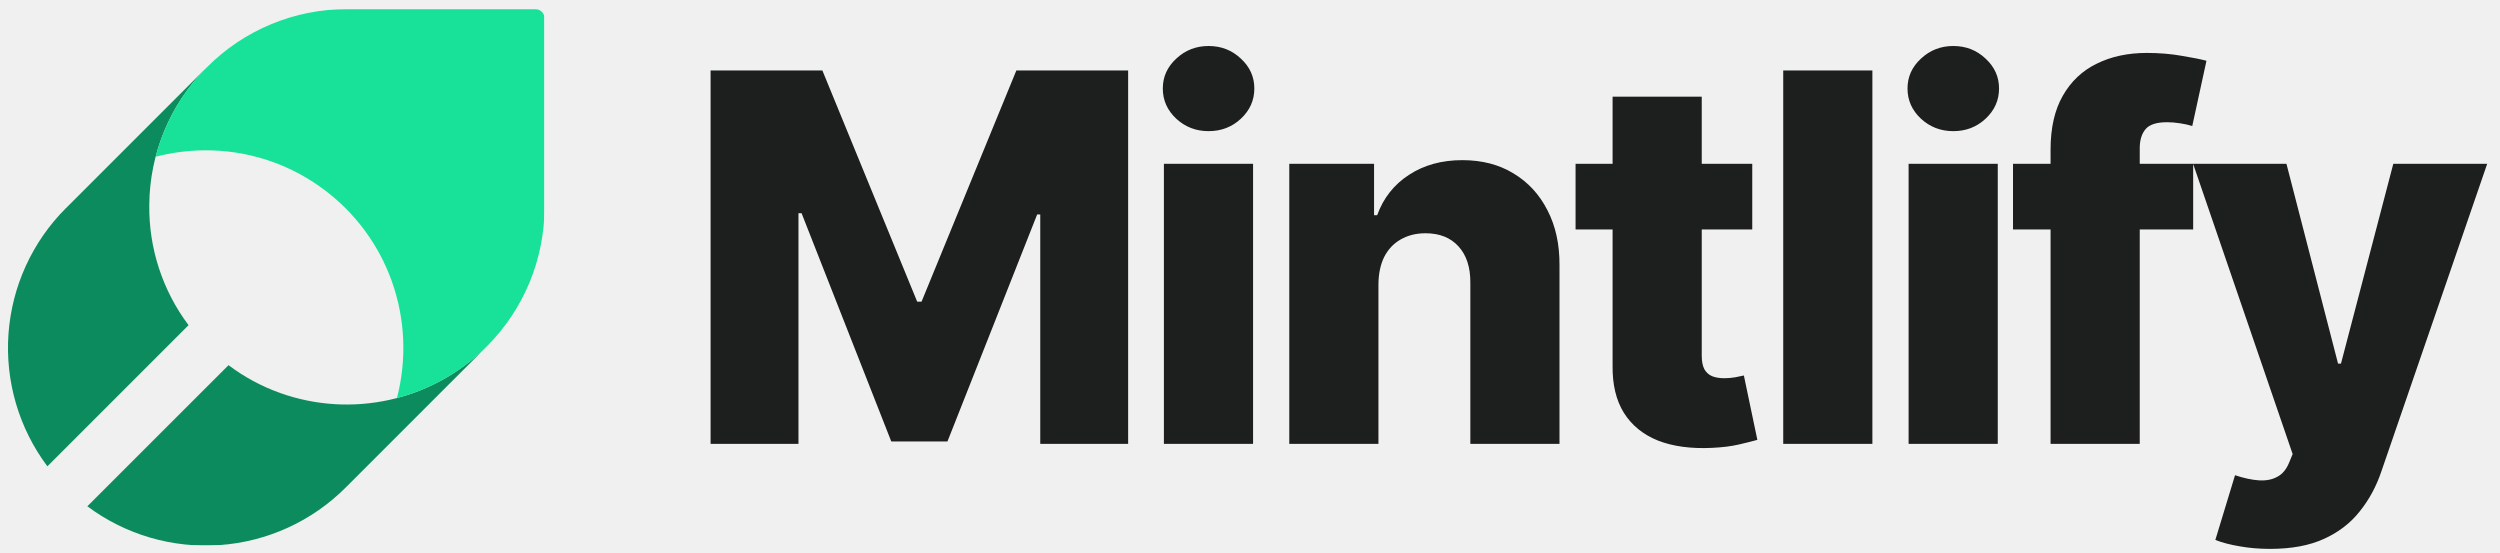
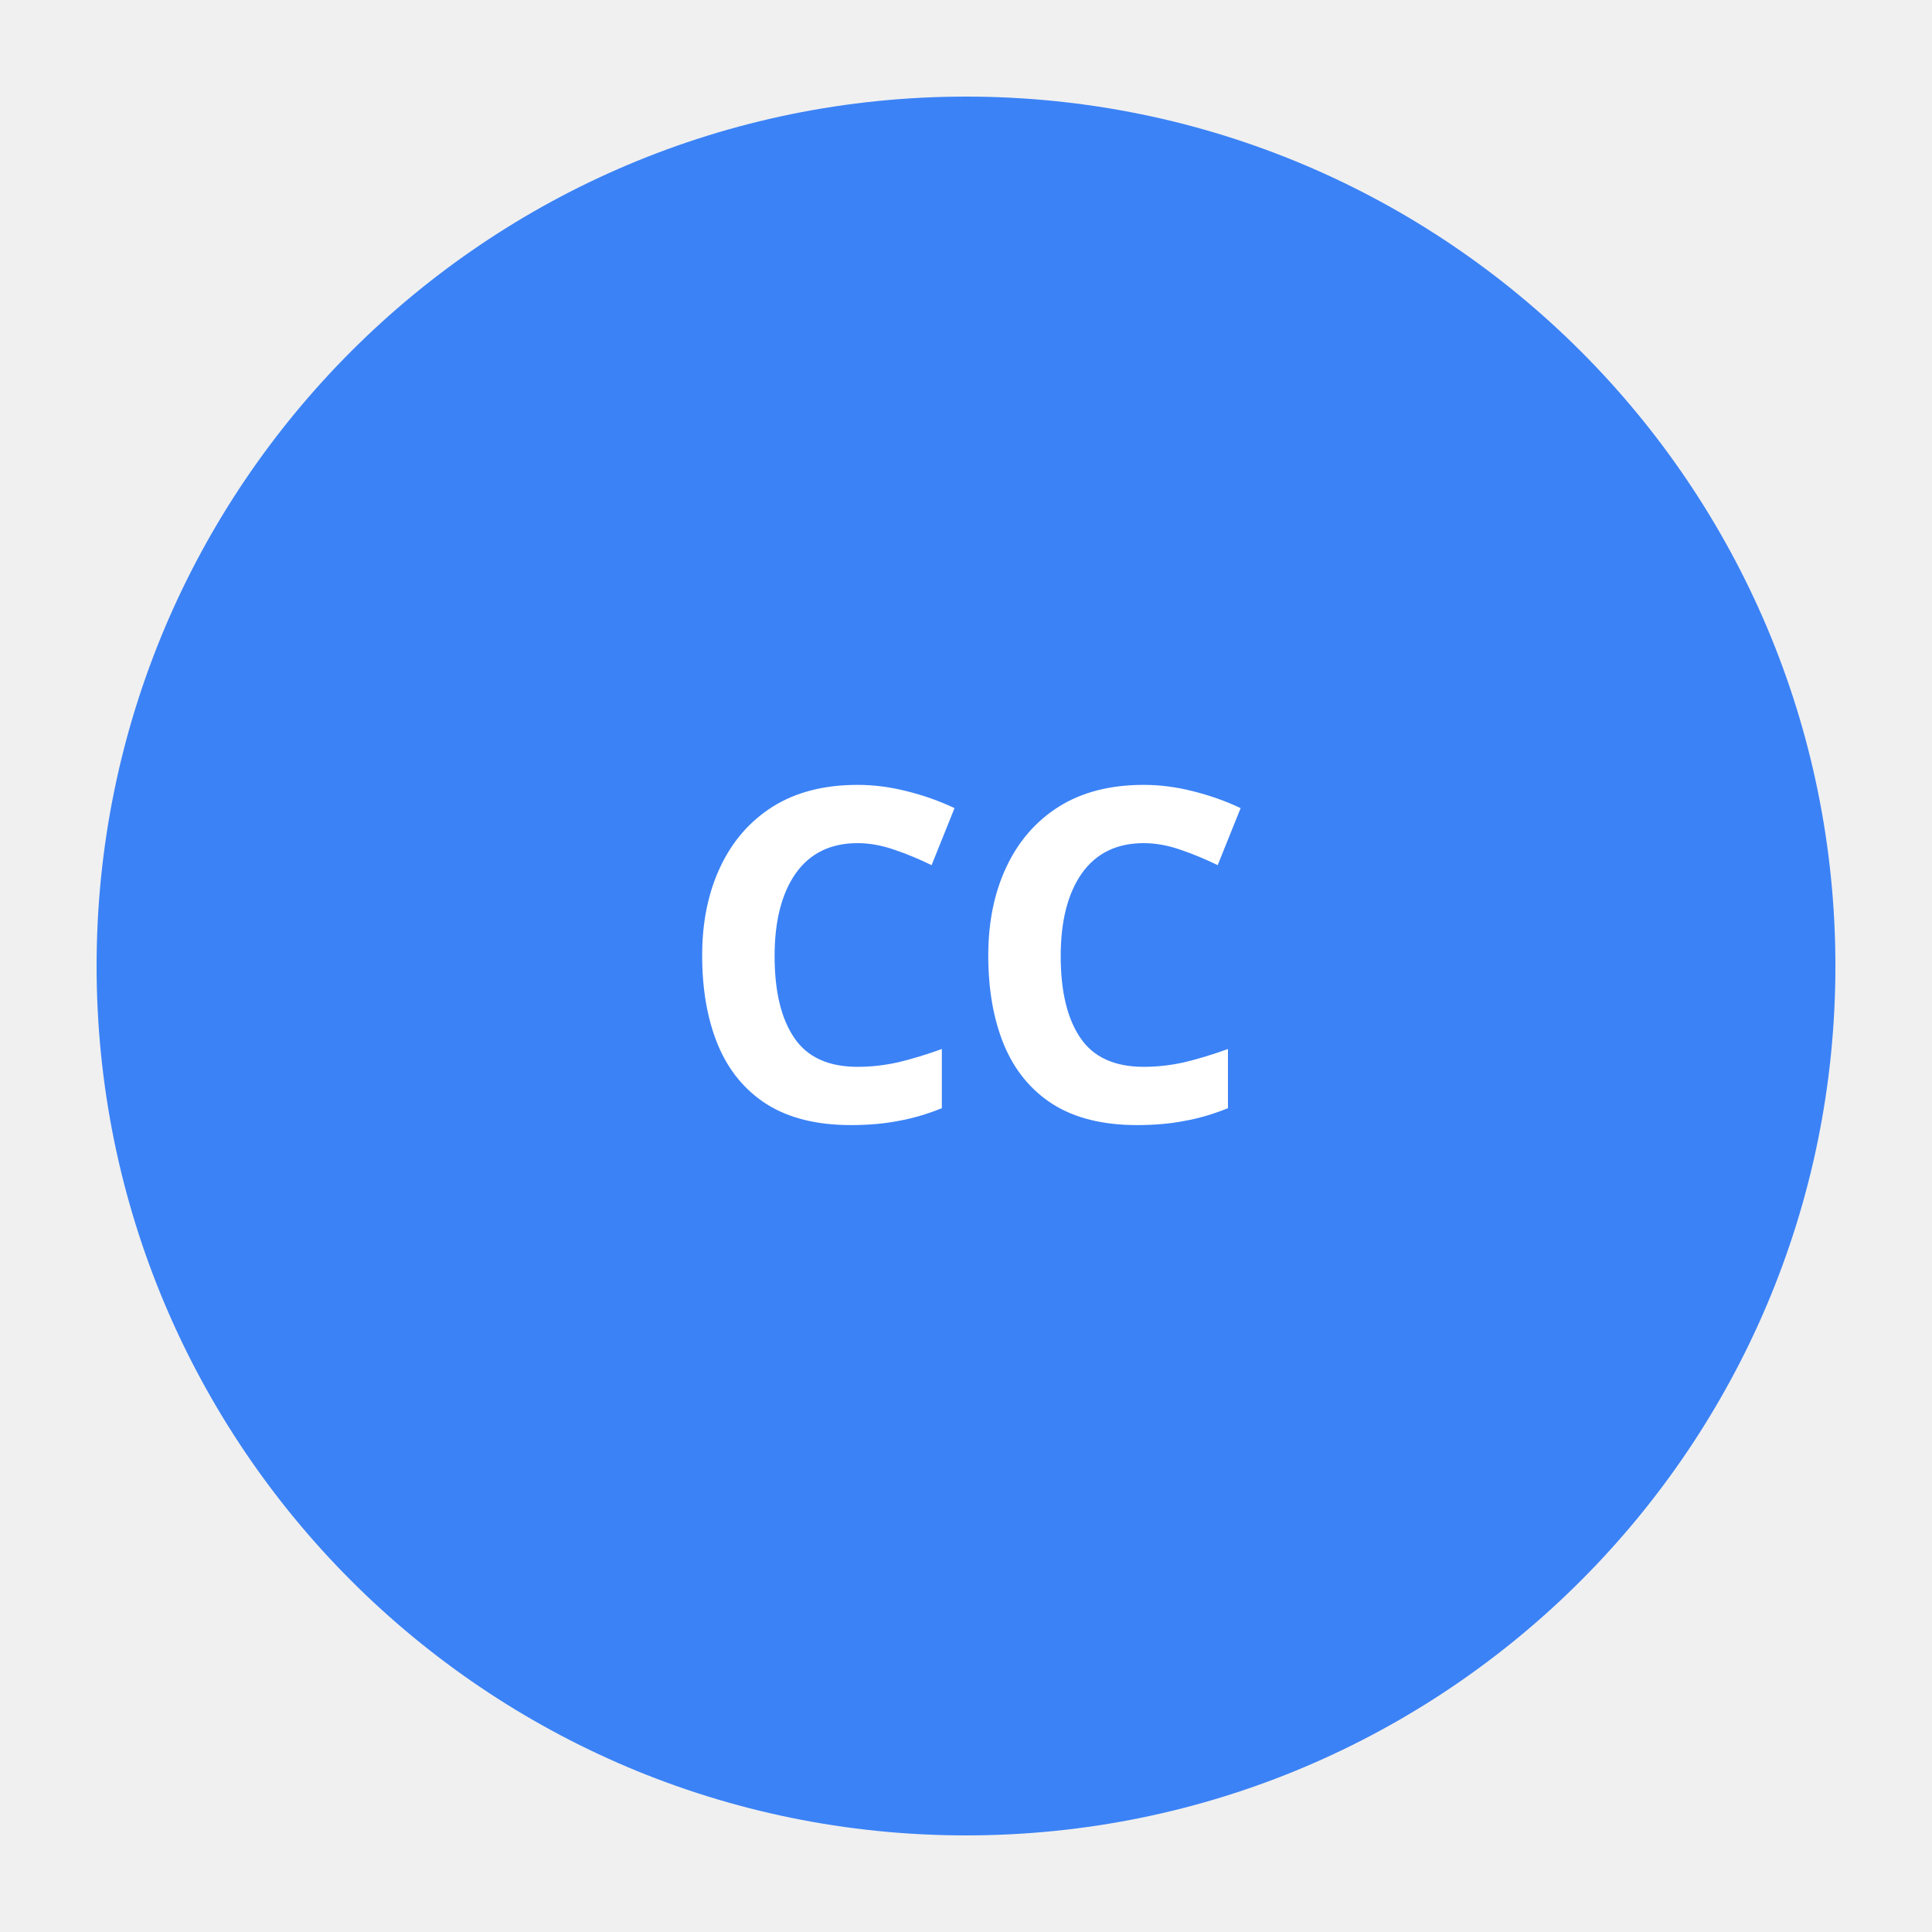
- <svg xmlns="http://www.w3.org/2000/svg" width="2191" height="484" viewBox="0 0 2191 484" fill="none">
-   <g clip-path="url(#clip0_2098_17)">
-     <mask id="mask0_2098_17" style="mask-type:luminance" maskUnits="userSpaceOnUse" x="0" y="0" width="2191" height="484">
-       <path d="M2191 0H0V484H2191V0Z" fill="white" />
-     </mask>
-     <g mask="url(#mask0_2098_17)">
-       <path d="M622.759 61.727H720.718L803.814 264.355H807.649L890.746 61.727H988.704V389H911.68V187.97H908.963L830.341 386.923H781.122L702.5 186.852H699.784V389H622.759V61.727ZM1020.04 389V143.545H1098.19V389H1020.04ZM1059.19 114.941C1048.22 114.941 1038.79 111.319 1030.91 104.075C1023.03 96.724 1019.08 87.882 1019.08 77.548C1019.08 67.32 1023.03 58.585 1030.91 51.34C1038.79 43.989 1048.22 40.314 1059.19 40.314C1070.27 40.314 1079.7 43.989 1087.48 51.34C1095.36 58.585 1099.3 67.32 1099.3 77.548C1099.3 87.882 1095.36 96.724 1087.48 104.075C1079.7 111.319 1070.27 114.941 1059.19 114.941ZM1208.07 249.014V389H1129.92V143.545H1204.23V188.609H1206.95C1212.38 173.588 1221.65 161.816 1234.75 153.293C1247.86 144.664 1263.46 140.349 1281.57 140.349C1298.83 140.349 1313.8 144.238 1326.48 152.015C1339.26 159.685 1349.17 170.445 1356.2 184.295C1363.34 198.038 1366.86 214.124 1366.75 232.555V389H1288.61V247.896C1288.71 234.259 1285.25 223.606 1278.22 215.935C1271.29 208.265 1261.65 204.43 1249.29 204.43C1241.09 204.43 1233.85 206.241 1227.56 209.863C1221.38 213.379 1216.59 218.439 1213.18 225.044C1209.88 231.649 1208.17 239.639 1208.07 249.014ZM1535.68 143.545V201.074H1380.83V143.545H1535.68ZM1413.27 84.739H1491.41V311.816C1491.41 316.61 1492.16 320.499 1493.65 323.482C1495.25 326.358 1497.54 328.435 1500.52 329.714C1503.5 330.886 1507.07 331.472 1511.23 331.472C1514.21 331.472 1517.35 331.205 1520.65 330.673C1524.06 330.033 1526.62 329.501 1528.33 329.075L1540.15 385.484C1536.42 386.55 1531.15 387.881 1524.33 389.479C1517.62 391.077 1509.58 392.089 1500.2 392.516C1481.88 393.368 1466.16 391.237 1453.06 386.124C1440.06 380.903 1430.1 372.807 1423.18 361.834C1416.36 350.861 1413.06 337.065 1413.27 320.445V84.739ZM1640.96 61.727V389H1562.82V61.727H1640.96ZM1672.7 389V143.545H1750.84V389H1672.7ZM1711.85 114.941C1700.88 114.941 1691.45 111.319 1683.57 104.075C1675.68 96.724 1671.74 87.882 1671.74 77.548C1671.74 67.32 1675.68 58.585 1683.57 51.34C1691.45 43.989 1700.88 40.314 1711.85 40.314C1722.93 40.314 1732.36 43.989 1740.14 51.34C1748.02 58.585 1751.96 67.32 1751.96 77.548C1751.96 87.882 1748.02 96.724 1740.14 104.075C1732.36 111.319 1722.93 114.941 1711.85 114.941ZM1922.09 143.545V201.074H1764.2V143.545H1922.09ZM1797.12 389V131.081C1797.12 112.118 1800.69 96.404 1807.83 83.94C1814.97 71.369 1824.88 61.994 1837.55 55.815C1850.23 49.529 1864.88 46.386 1881.5 46.386C1892.37 46.386 1902.59 47.239 1912.18 48.943C1921.88 50.541 1929.07 51.98 1933.75 53.258L1921.29 110.467C1918.41 109.508 1914.9 108.709 1910.74 108.07C1906.69 107.43 1902.86 107.111 1899.24 107.111C1890.07 107.111 1883.79 109.135 1880.38 113.183C1876.97 117.232 1875.27 122.771 1875.27 129.803V389H1797.12ZM1989.46 481.045C1980.09 481.045 1971.24 480.3 1962.93 478.808C1954.63 477.423 1947.49 475.559 1941.52 473.215L1958.78 416.486C1966.45 419.043 1973.38 420.534 1979.55 420.96C1985.84 421.386 1991.22 420.374 1995.69 417.924C2000.28 415.58 2003.79 411.372 2006.24 405.3L2009.28 397.949L1922.03 143.545H2003.84L2049.07 318.688H2051.62L2097.49 143.545H2179.78L2087.26 412.491C2082.79 425.914 2076.45 437.739 2068.24 447.967C2060.15 458.3 2049.65 466.397 2036.76 472.256C2023.98 478.116 2008.21 481.045 1989.46 481.045Z" fill="#1D1F1E" />
-       <mask id="mask1_2098_17" style="mask-type:luminance" maskUnits="userSpaceOnUse" x="7" y="8" width="470" height="470">
-         <path d="M477 8H7V478H477V8Z" fill="white" />
-       </mask>
-       <g mask="url(#mask1_2098_17)">
-         <path d="M130.833 179.492C131.161 134.734 148.911 91.865 180.318 59.975H180.26L59.006 181.228H59.064C58.613 181.584 58.187 181.97 57.791 182.386C28.302 211.836 10.423 250.934 7.436 292.503C4.449 334.072 16.553 375.324 41.527 408.688L163.996 286.219L165.27 285.003C142.444 254.606 130.334 217.502 130.833 179.492Z" fill="#0C8C5E" />
-         <path d="M425.257 304.971C402.05 327.714 372.919 343.479 341.185 350.469C309.452 357.458 276.393 355.39 245.778 344.501C229.455 338.707 214.114 330.451 200.286 320.019L199.013 321.292L76.544 443.704C109.922 468.616 151.151 480.682 192.694 477.695C234.237 474.709 273.316 456.87 302.788 427.44L304.003 426.225L425.257 304.971Z" fill="#0C8C5E" />
-         <path d="M477.232 181.228V16C477.232 11.582 473.65 8 469.232 8H304.004C281.253 7.977 258.722 12.45 237.705 21.16C216.688 29.871 197.599 42.649 181.534 58.759L180.319 59.974C159.144 81.471 143.995 108.157 136.39 137.357C150.157 133.792 164.305 131.907 178.525 131.743C216.536 131.295 253.63 143.422 284.036 166.238C311.363 186.617 332.045 214.63 343.476 246.746C355.126 279.571 356.658 315.137 347.875 348.842C377.08 341.25 403.769 326.098 425.257 304.913L426.473 303.755C442.59 287.684 455.371 268.586 464.082 247.558C472.793 226.531 477.262 203.989 477.232 181.228Z" fill="#18E299" />
-       </g>
-     </g>
-   </g>
-   <defs>
-     <clipPath id="clip0_2098_17">
-       <rect width="2191" height="484" fill="white" />
-     </clipPath>
-   </defs>
+ <svg xmlns="http://www.w3.org/2000/svg" width="100" height="100" viewBox="0 0 100 100" fill="none">
+   <circle cx="50" cy="50" r="45" fill="#3B82F6" />
+   <text x="50" y="58" font-family="system-ui" font-size="24" font-weight="bold" fill="white" text-anchor="middle">CC</text>
</svg>
